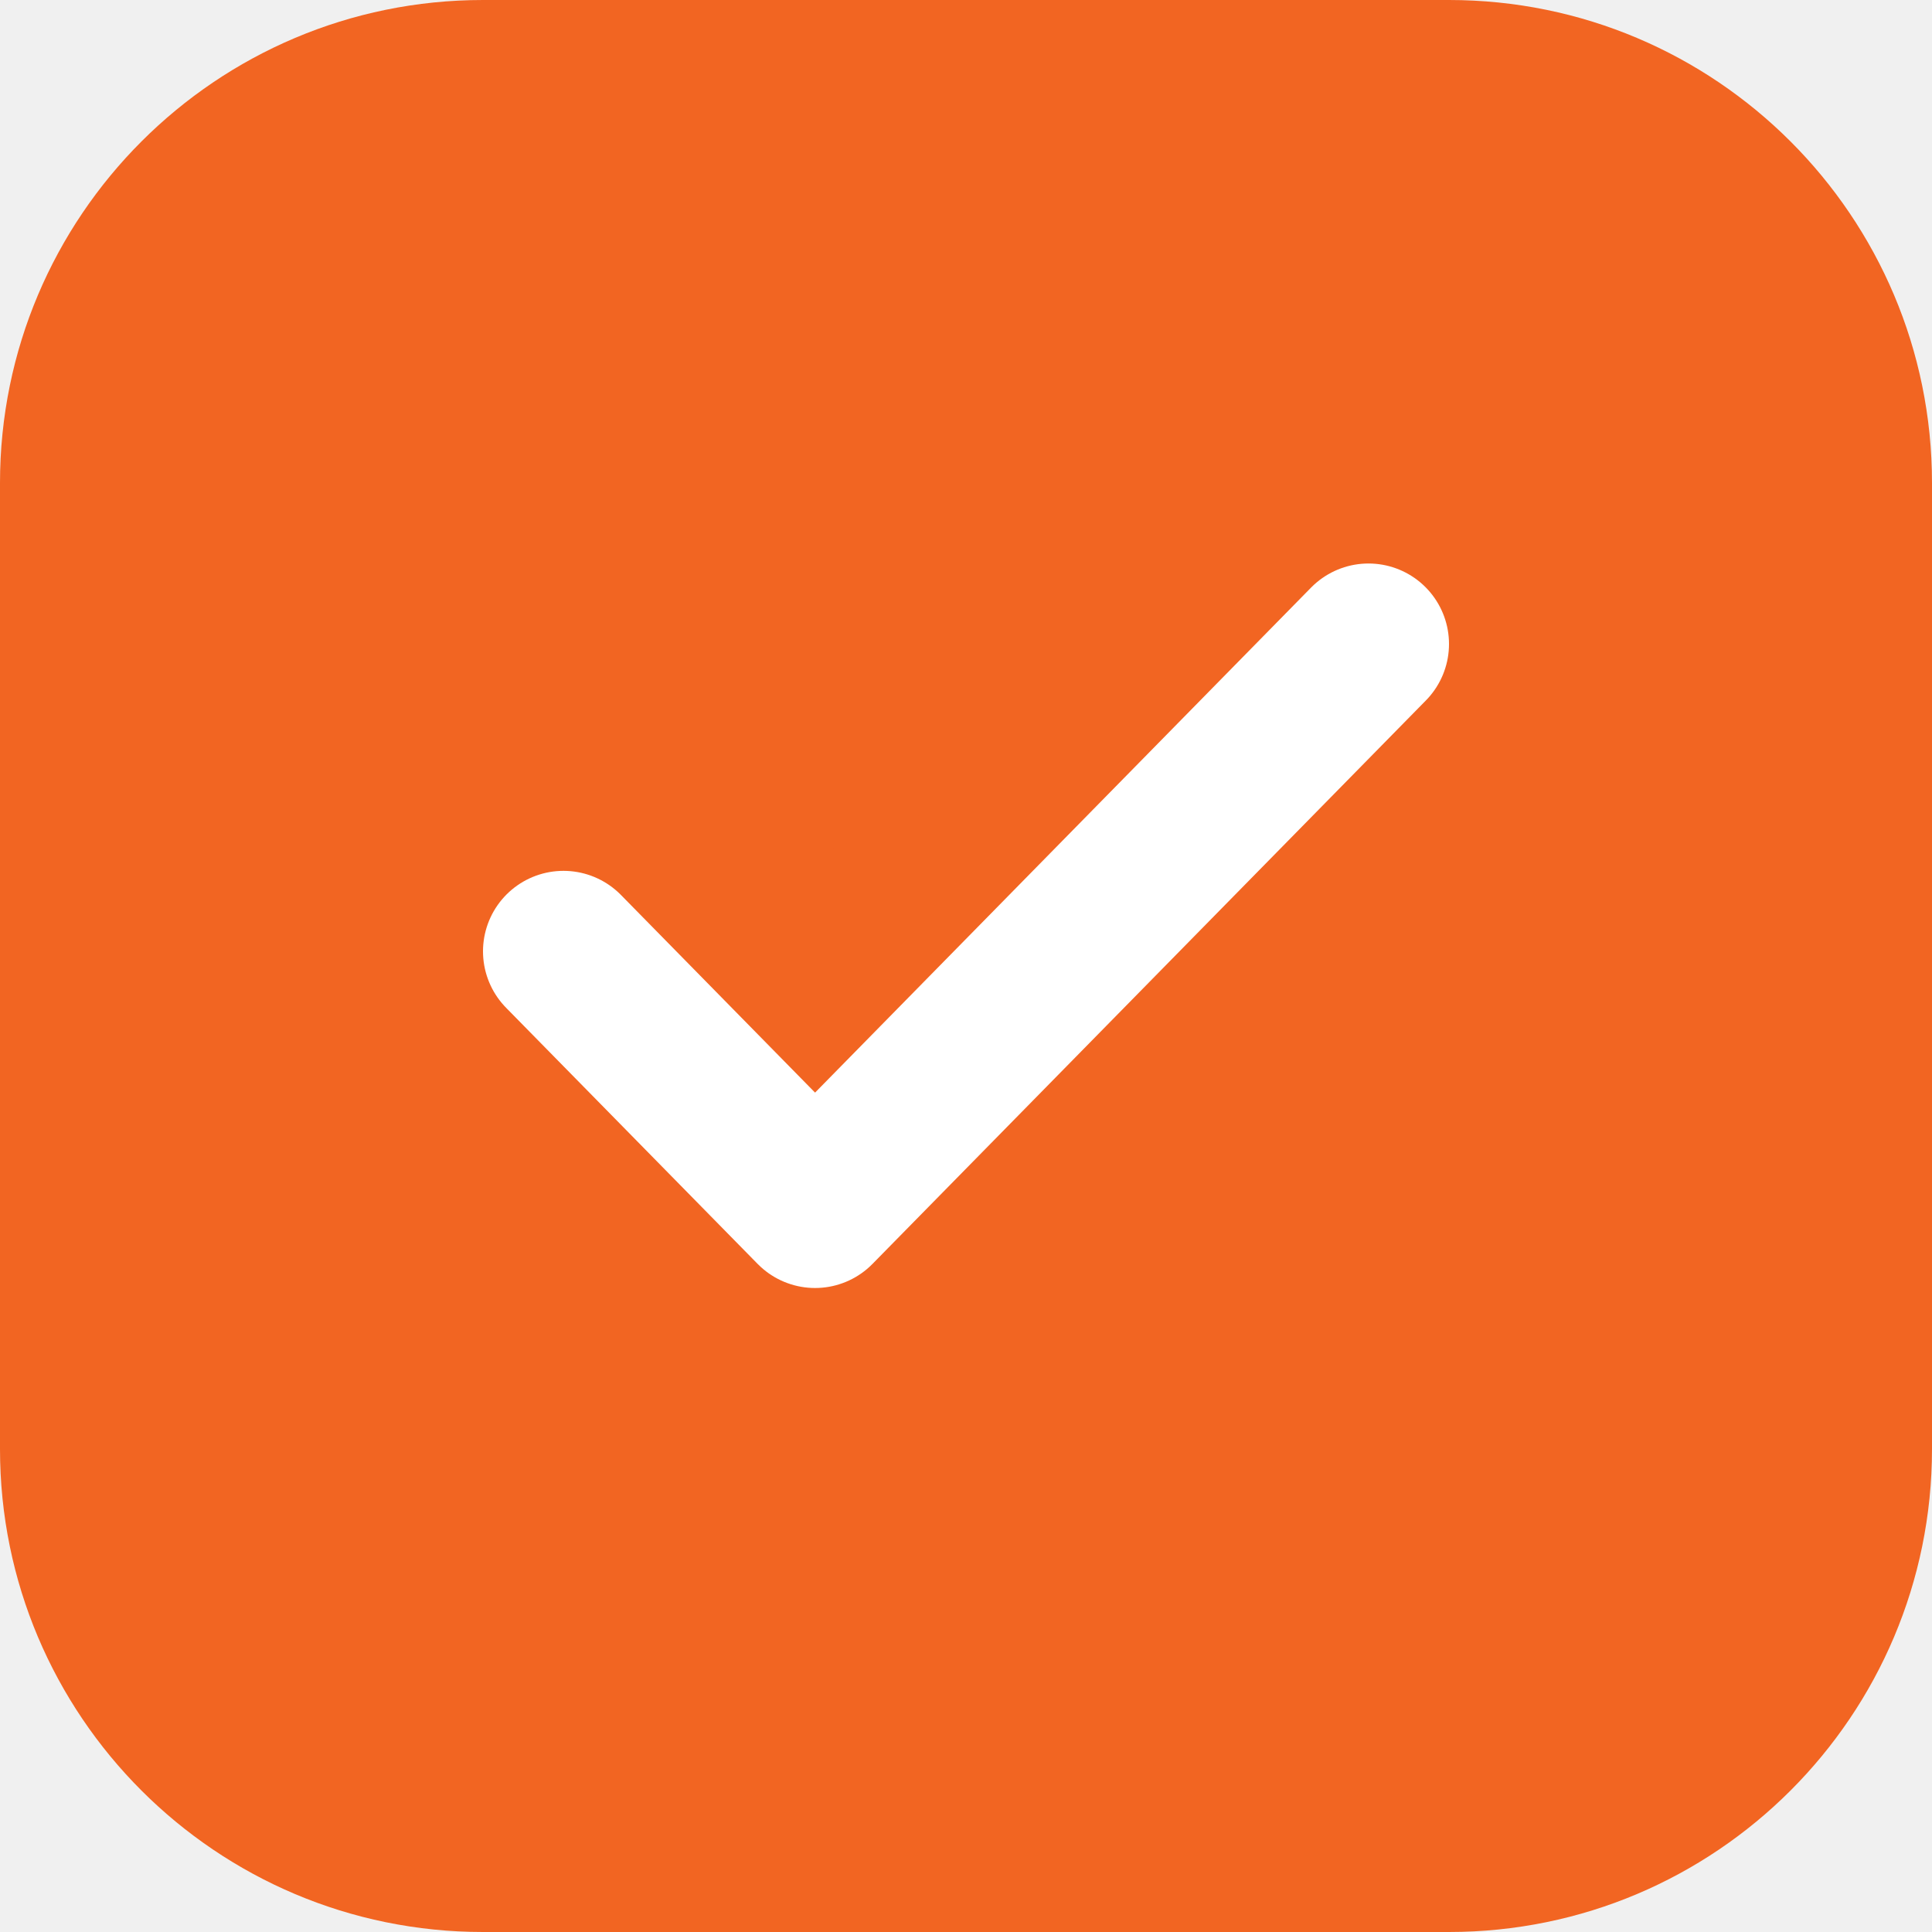
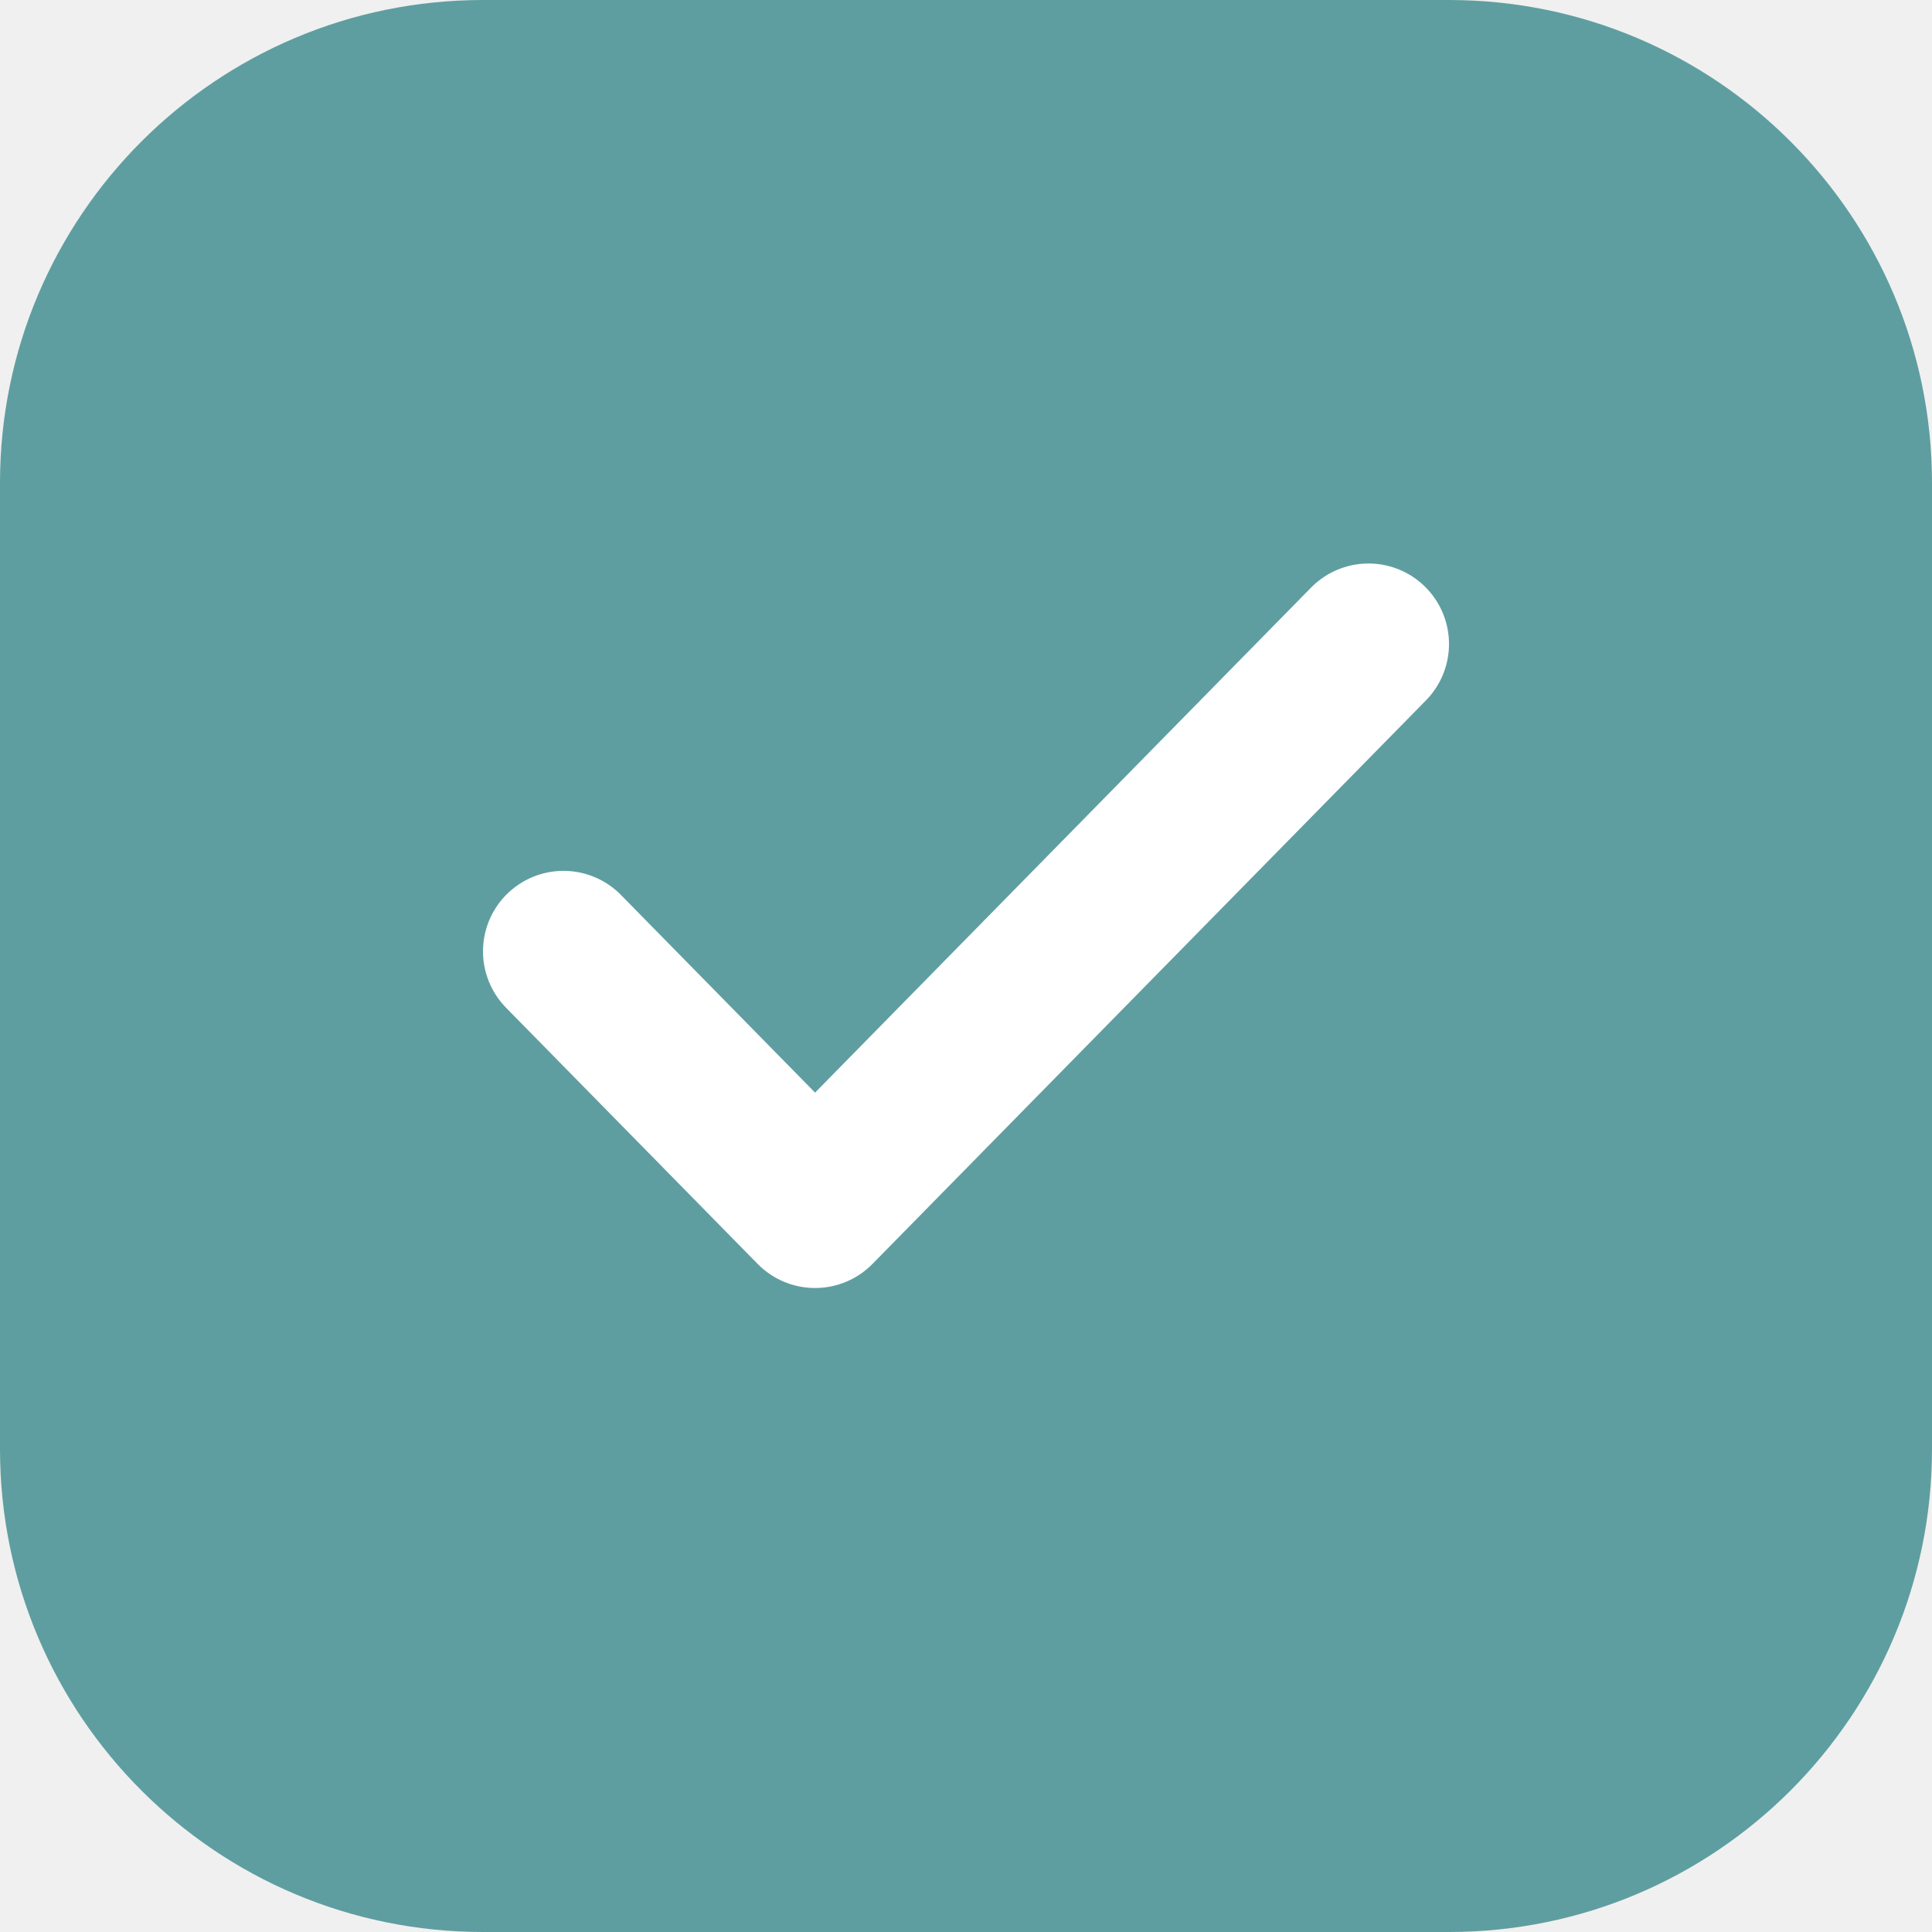
<svg xmlns="http://www.w3.org/2000/svg" width="24" height="24" viewBox="0 0 24 24" fill="none">
-   <rect width="24" height="24" rx="6" fill="#F26522" />
-   <path d="M17 8L10.125 15L7 11.818" fill="#F26522" />
+   <rect width="24" height="24" rx="6" fill="#5F9EA0" />
+   <path d="M17 8L10.125 15L7 11.818" fill="#5F9EA0" />
  <path d="M17 8L10.125 15L7 11.818" stroke="white" stroke-width="2" stroke-linecap="round" stroke-linejoin="round" />
</svg>
